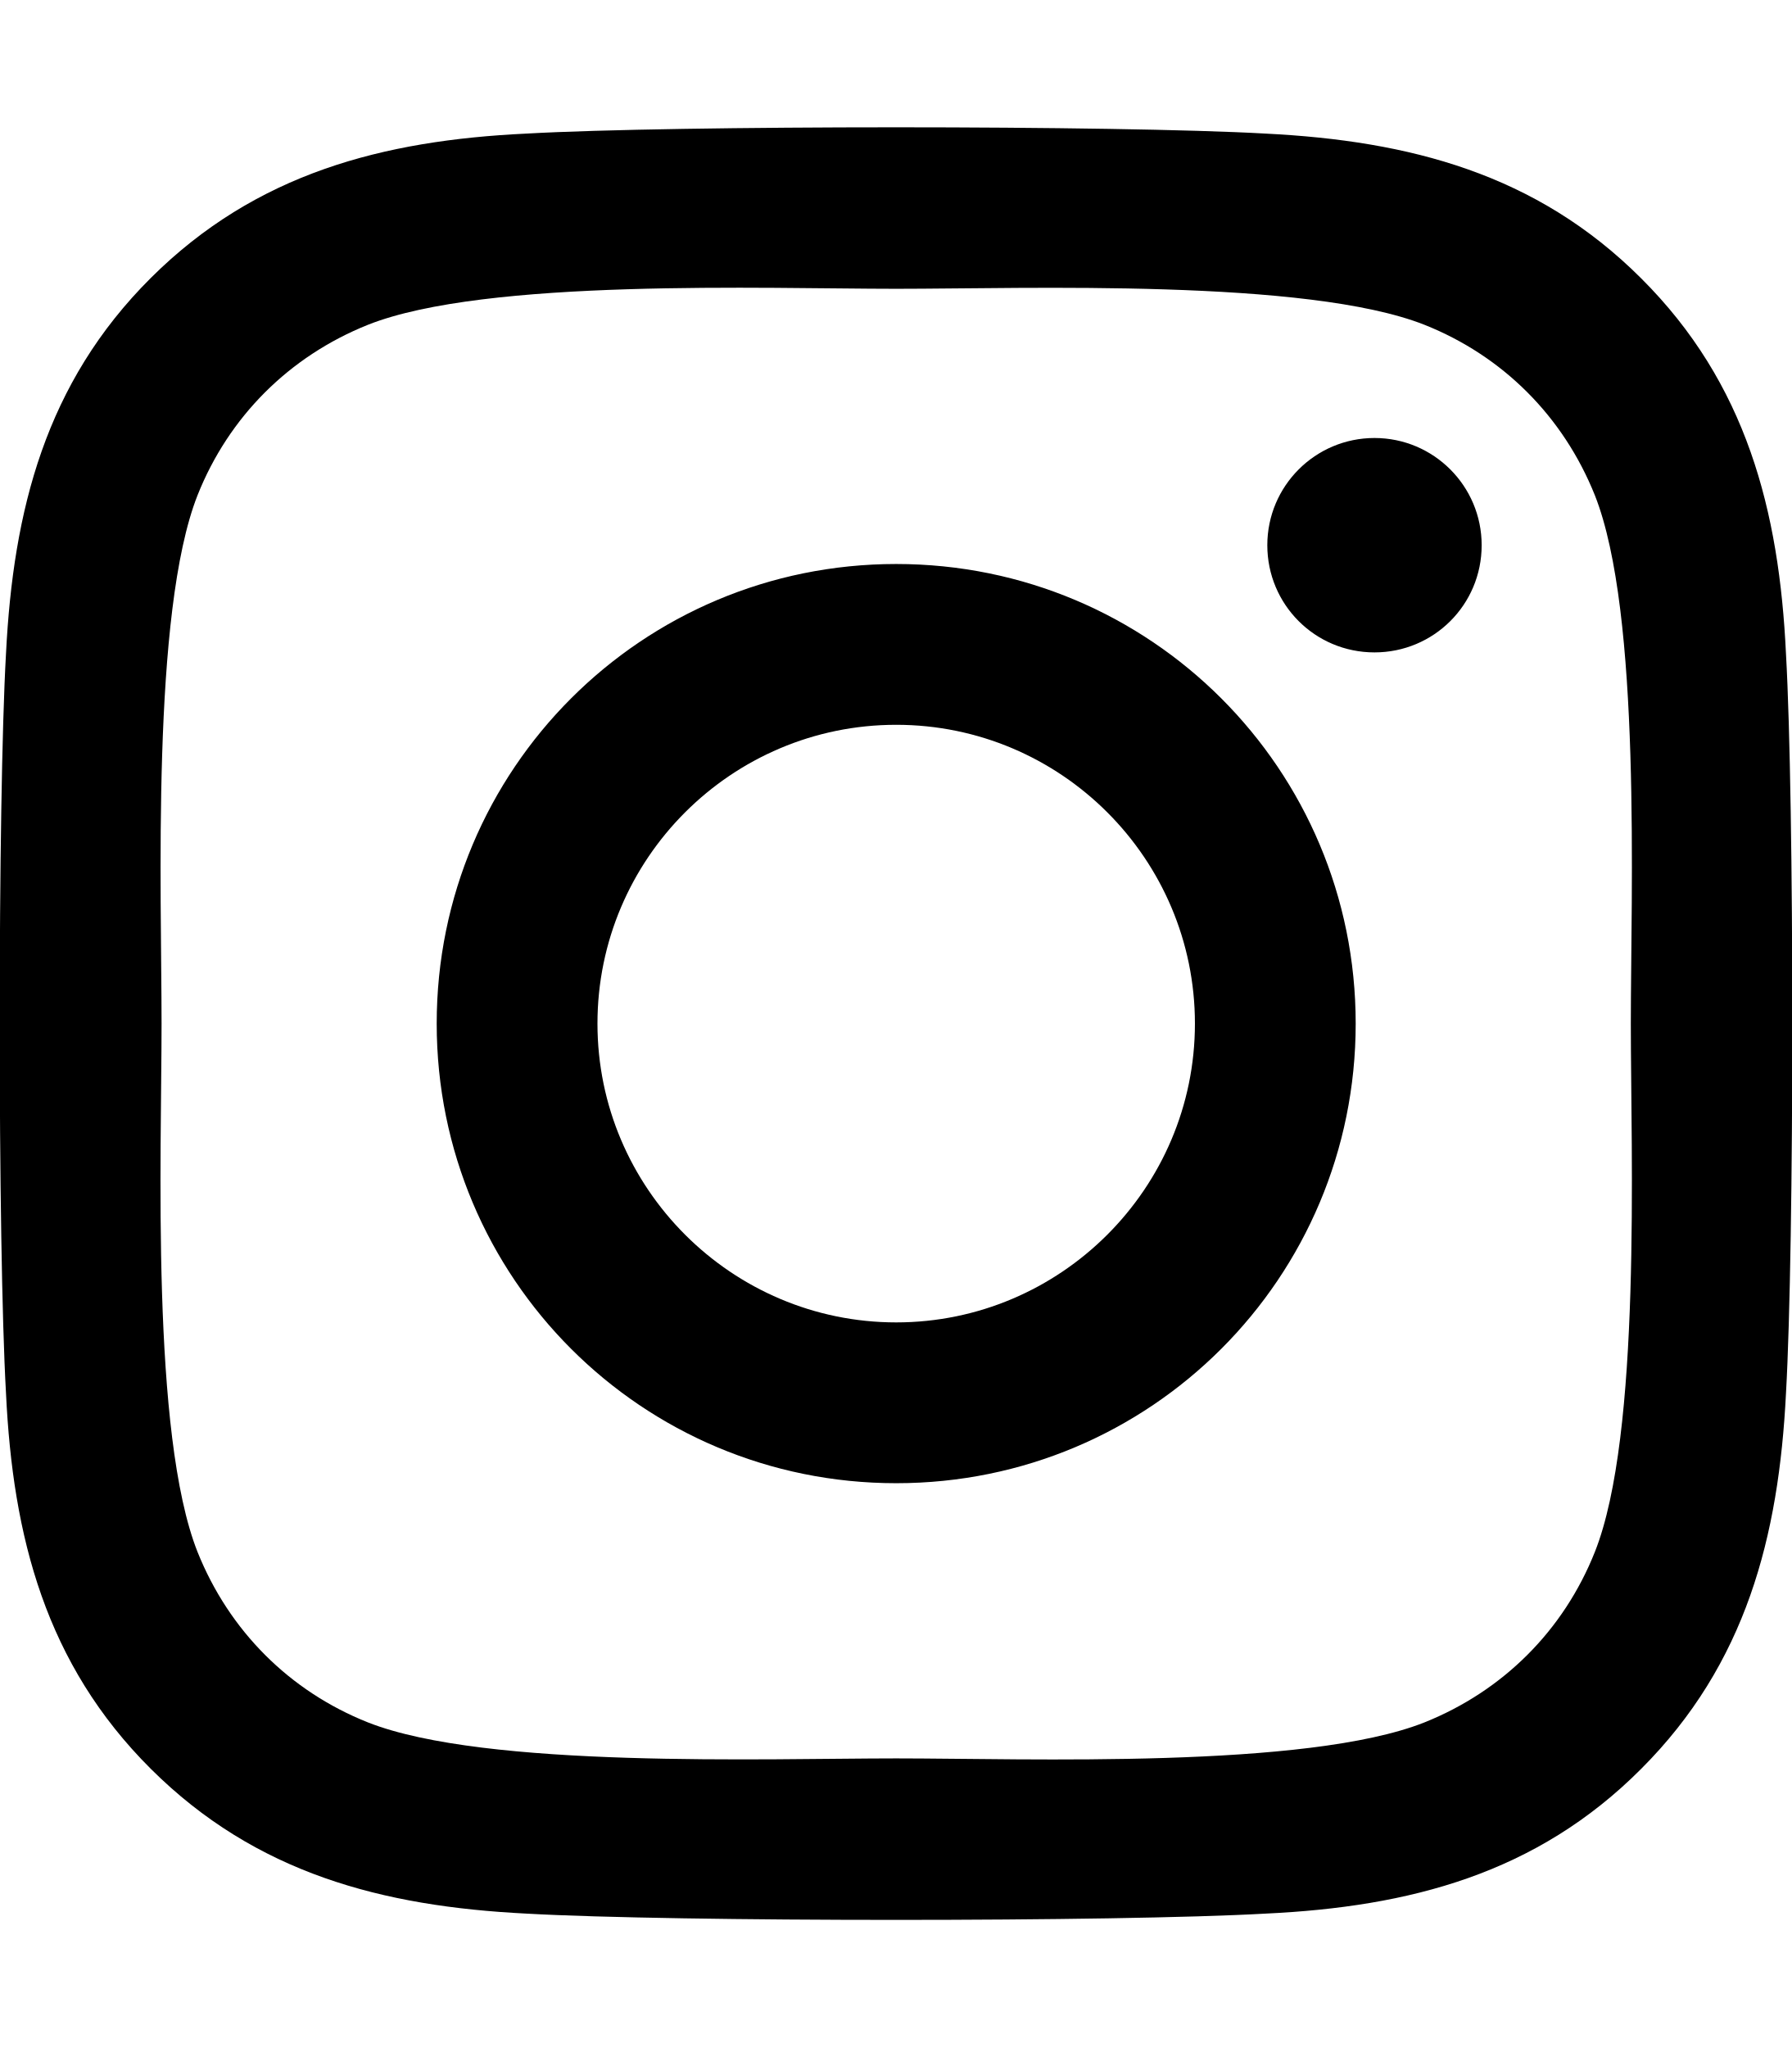
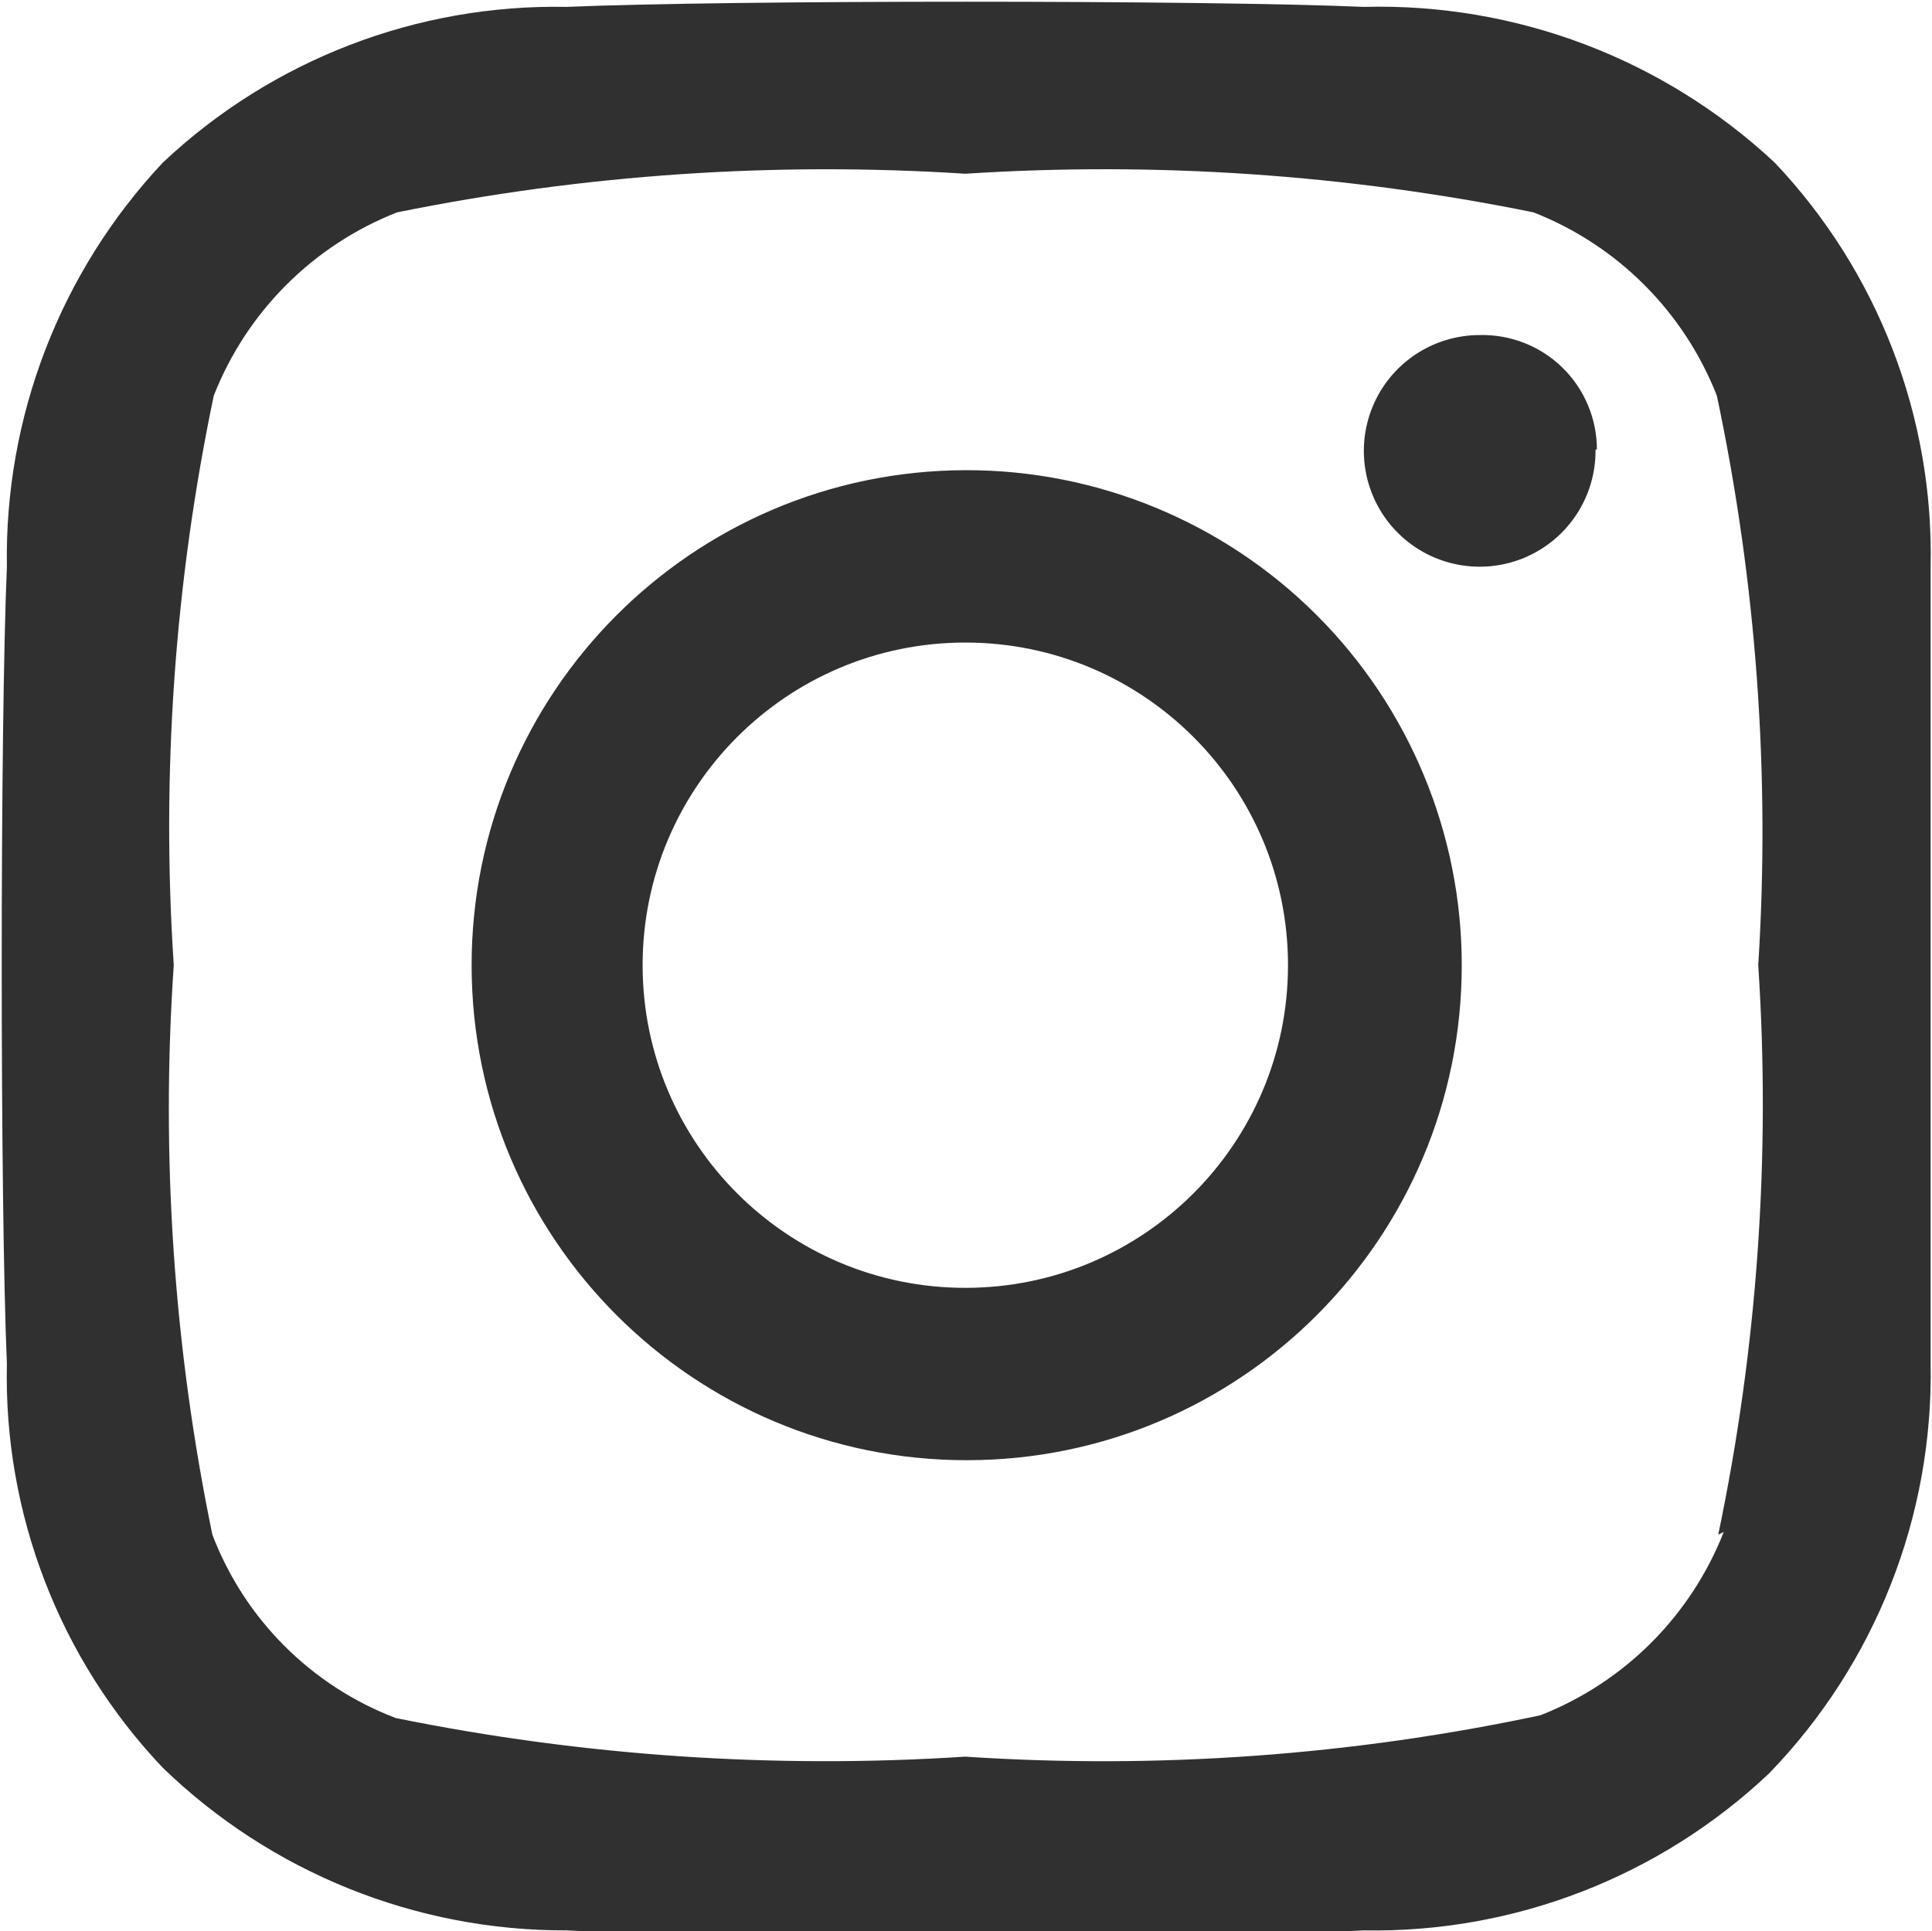
- <svg xmlns="http://www.w3.org/2000/svg" height="16" width="14" viewBox="0 0 448 512">
-   <path d="M224.1 141c-63.6 0-114.9 51.3-114.9 114.9s51.3 114.9 114.9 114.9S339 319.5 339 255.9 287.7 141 224.1 141zm0 189.6c-41.1 0-74.7-33.5-74.7-74.7s33.5-74.7 74.7-74.7 74.7 33.5 74.7 74.7-33.6 74.7-74.7 74.7zm146.4-194.3c0 14.9-12 26.8-26.8 26.8-14.9 0-26.8-12-26.8-26.8s12-26.8 26.8-26.8 26.8 12 26.8 26.8zm76.1 27.2c-1.7-35.9-9.9-67.7-36.2-93.9-26.2-26.2-58-34.4-93.9-36.2-37-2.1-147.9-2.1-184.9 0-35.8 1.7-67.6 9.9-93.9 36.1s-34.4 58-36.2 93.9c-2.1 37-2.1 147.9 0 184.9 1.7 35.9 9.9 67.7 36.2 93.9s58 34.4 93.9 36.2c37 2.1 147.9 2.1 184.9 0 35.9-1.7 67.7-9.9 93.9-36.2 26.2-26.2 34.4-58 36.2-93.9 2.1-37 2.1-147.8 0-184.8zM398.8 388c-7.8 19.6-22.9 34.7-42.6 42.6-29.5 11.7-99.5 9-132.1 9s-102.7 2.6-132.1-9c-19.6-7.8-34.7-22.9-42.6-42.6-11.7-29.5-9-99.5-9-132.1s-2.6-102.7 9-132.1c7.8-19.6 22.9-34.7 42.6-42.6 29.5-11.7 99.5-9 132.1-9s102.7-2.6 132.1 9c19.6 7.8 34.7 22.9 42.6 42.6 11.7 29.5 9 99.5 9 132.1s2.7 102.7-9 132.1z" />
+ <svg xmlns="http://www.w3.org/2000/svg" id="Layer_1" data-name="Layer 1" viewBox="0 0 14.01 14">
+   <defs>
+     <style>.cls-1{fill:#303030;}</style>
+   </defs>
+   <path class="cls-1" d="M7,3.41A3.59,3.59,0,1,0,10.6,7,3.59,3.59,0,0,0,7,3.41ZM7,9.34A2.34,2.34,0,1,1,9.34,7,2.34,2.34,0,0,1,7,9.34Zm4.57-6.08a.84.84,0,1,1-.84-.83A.83.83,0,0,1,11.58,3.26ZM14,4.11a4.13,4.13,0,0,0-1.13-2.93A4.2,4.2,0,0,0,9.89.05C8.74,0,5.27,0,4.11.05A4.15,4.15,0,0,0,1.18,1.18,4.18,4.18,0,0,0,.05,4.11C0,5.27,0,8.73.05,9.89a4.12,4.12,0,0,0,1.13,2.93A4.19,4.19,0,0,0,4.11,14c1.16.06,4.63.06,5.78,0a4.17,4.17,0,0,0,2.94-1.14A4.16,4.16,0,0,0,14,9.89C14,8.73,14,5.27,14,4.11Zm-1.5,7a2.35,2.35,0,0,1-1.33,1.33A15.22,15.22,0,0,1,7,12.74a15.67,15.67,0,0,1-4.13-.28,2.3,2.3,0,0,1-1.33-1.33A15.26,15.26,0,0,1,1.26,7a15.26,15.26,0,0,1,.29-4.13A2.35,2.35,0,0,1,2.88,1.54,15.67,15.67,0,0,1,7,1.26a15.63,15.63,0,0,1,4.12.28,2.35,2.35,0,0,1,1.33,1.33A15.29,15.29,0,0,1,12.75,7,15.26,15.26,0,0,1,12.46,11.13Z" />
</svg>
